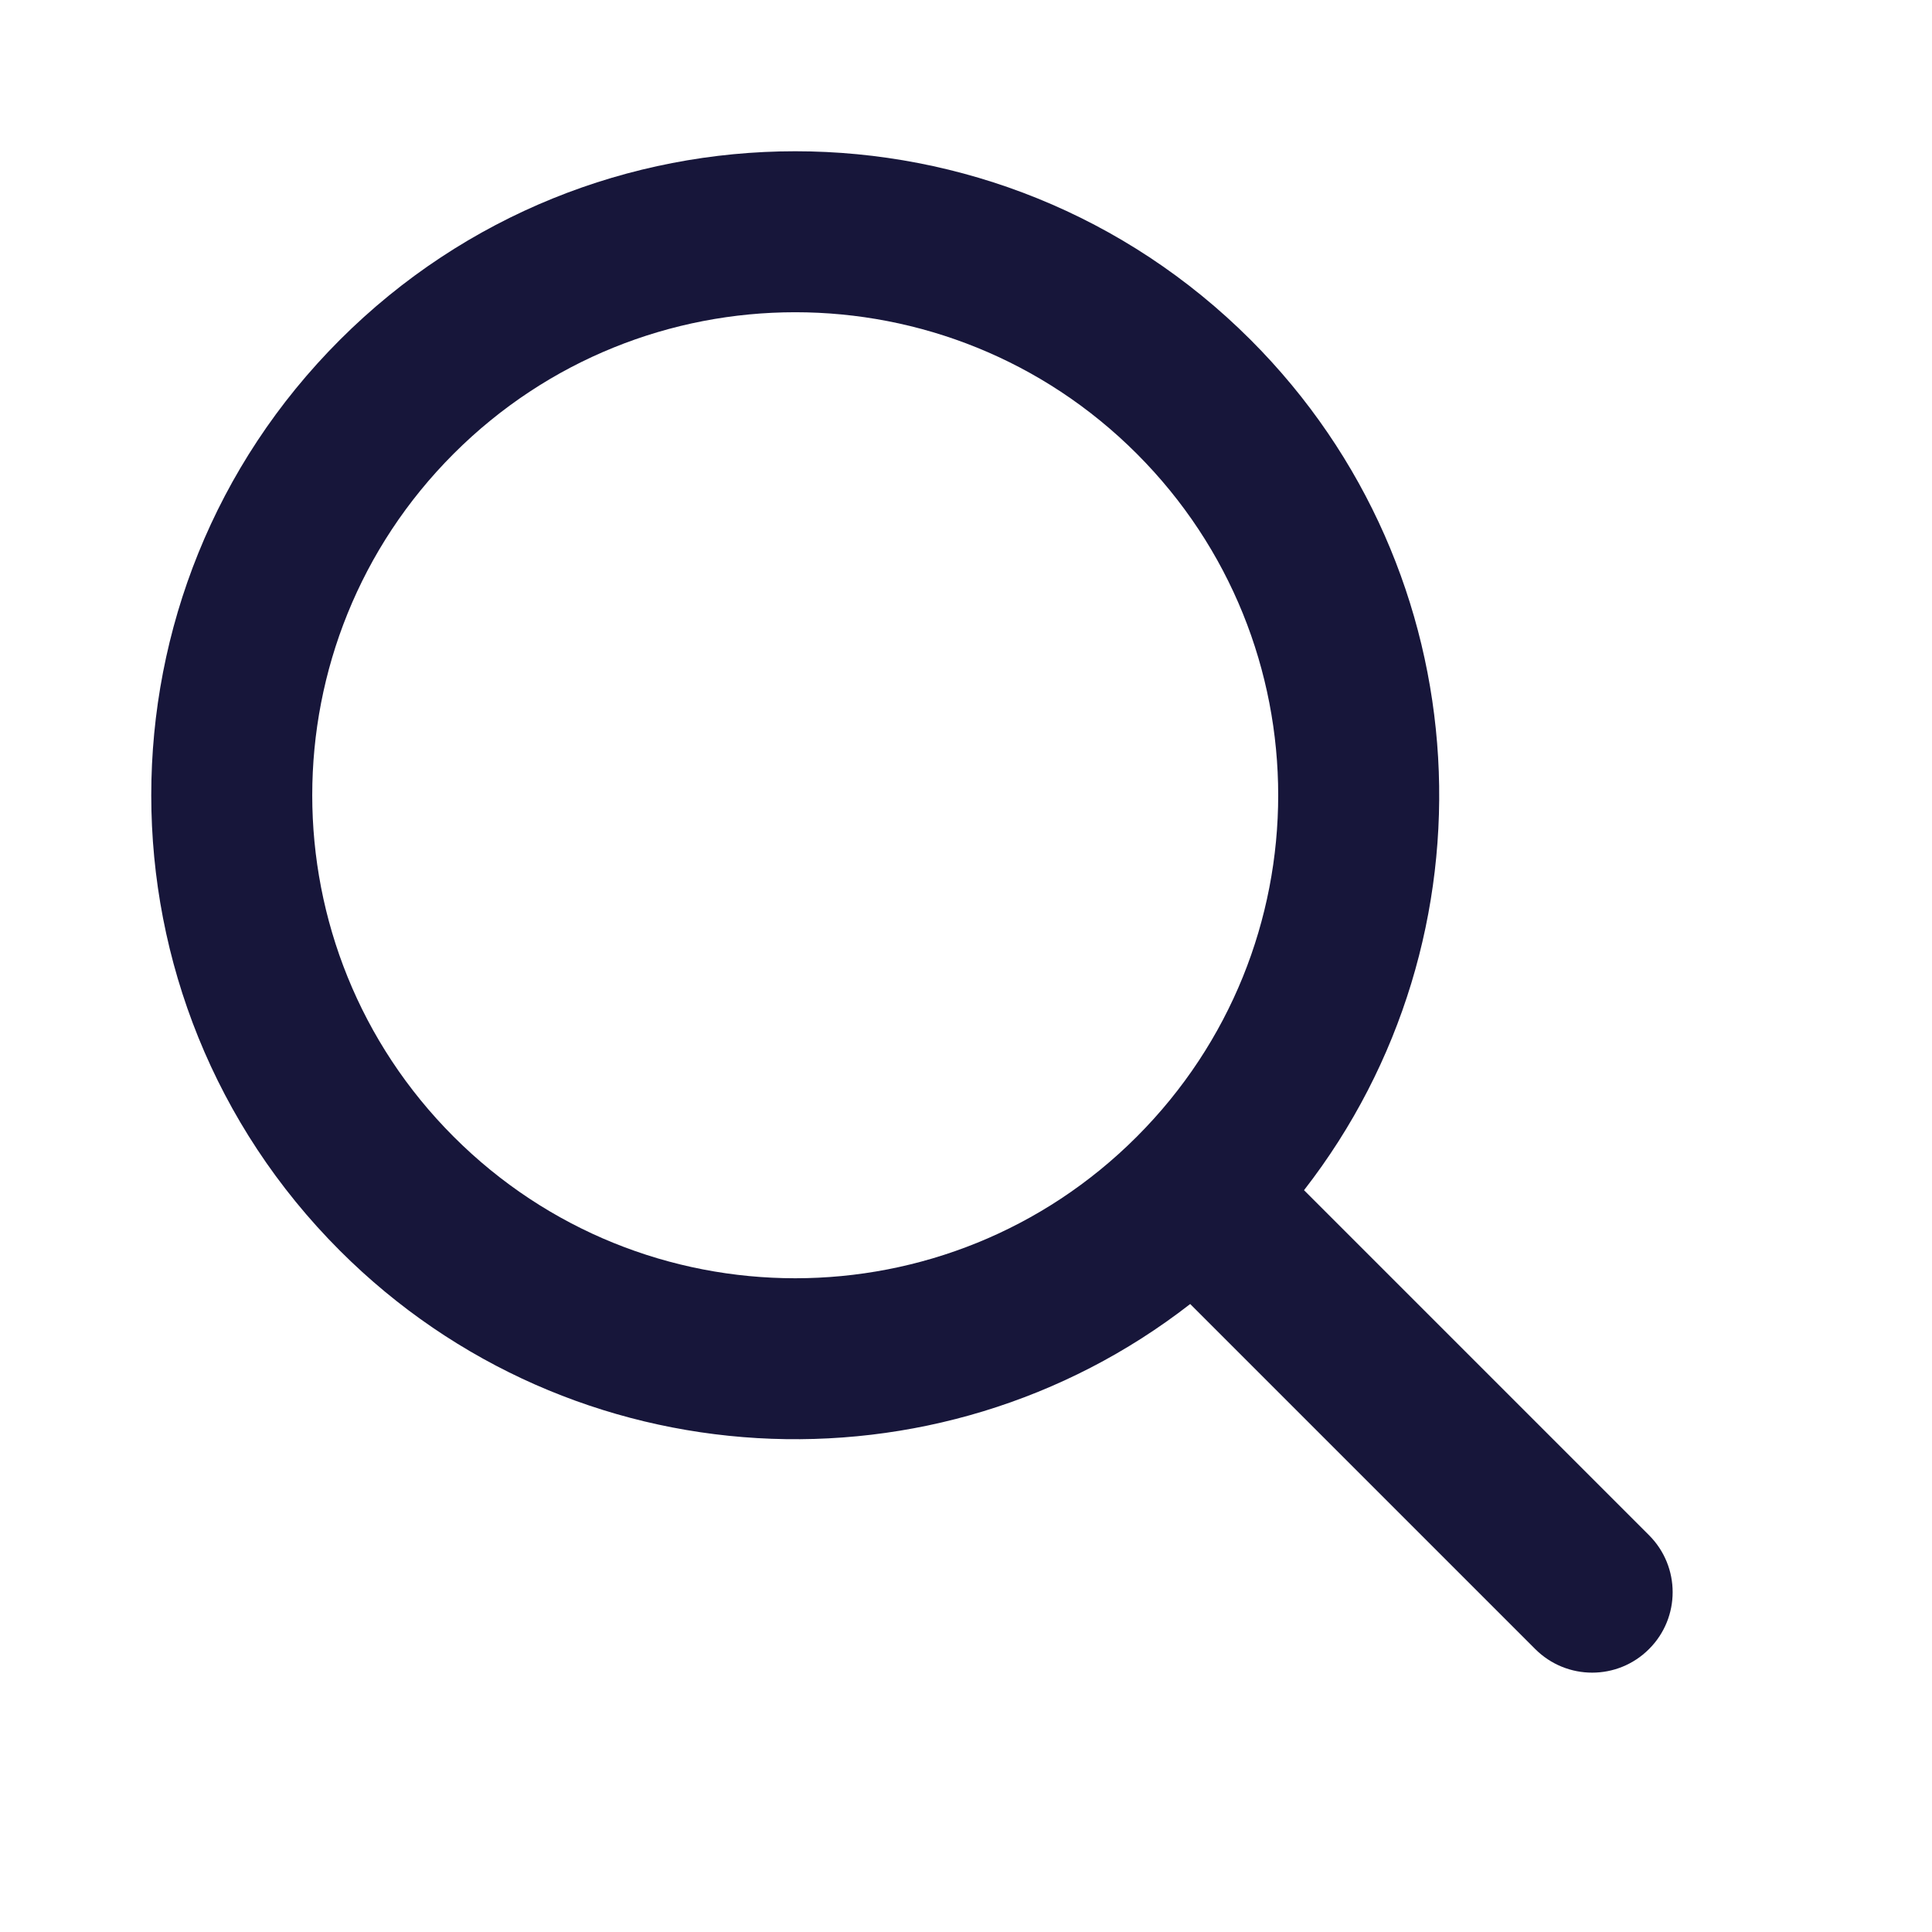
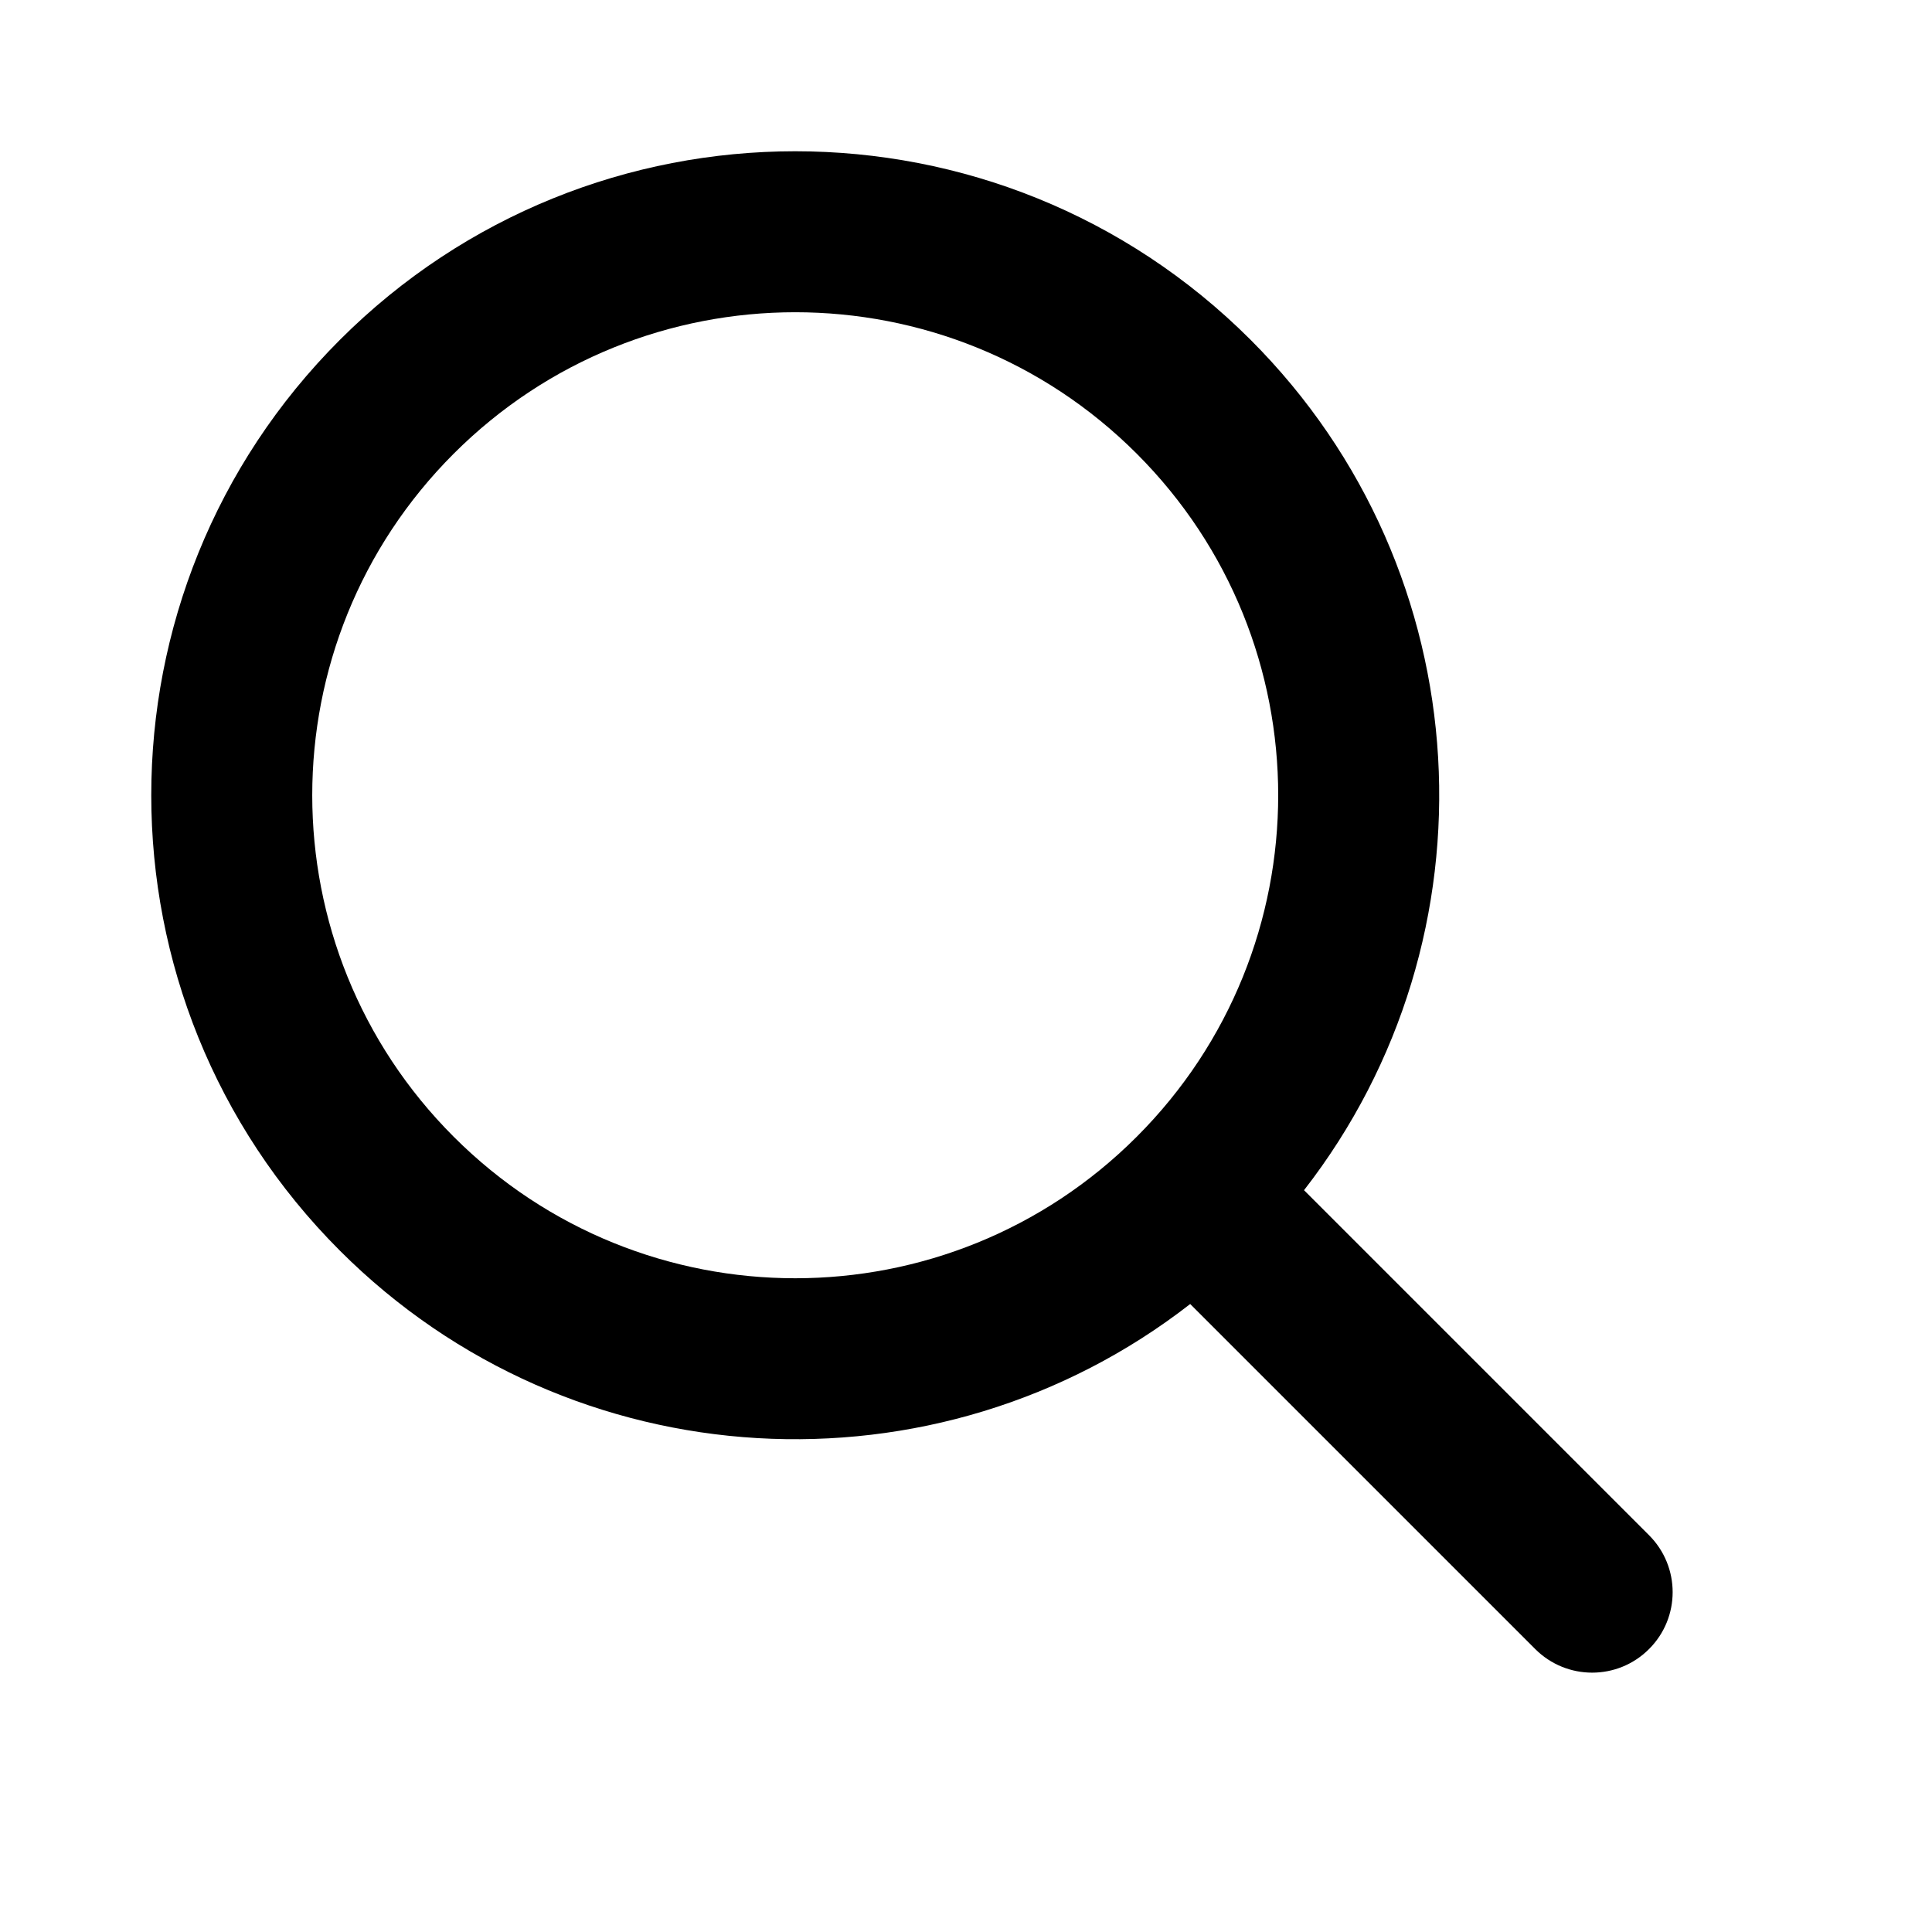
<svg xmlns="http://www.w3.org/2000/svg" width="24" height="24" viewBox="0 0 24 24" fill="none">
-   <path fill-rule="evenodd" clip-rule="evenodd" d="M14.785 16.199C11.646 18.641 7.107 18.42 4.222 15.536C1.098 12.411 1.098 7.346 4.222 4.222C7.346 1.098 12.411 1.098 15.536 4.222C18.42 7.107 18.641 11.646 16.199 14.785L20.485 19.071C20.876 19.462 20.876 20.095 20.485 20.485C20.095 20.876 19.462 20.876 19.071 20.485L14.785 16.199ZM5.636 14.121C7.979 16.465 11.778 16.465 14.121 14.121C16.464 11.778 16.464 7.979 14.121 5.636C11.778 3.293 7.979 3.293 5.636 5.636C3.293 7.979 3.293 11.778 5.636 14.121Z" fill="#17163A" />
+   <path fill-rule="evenodd" clip-rule="evenodd" d="M14.785 16.199C11.646 18.641 7.107 18.42 4.222 15.536C1.098 12.411 1.098 7.346 4.222 4.222C7.346 1.098 12.411 1.098 15.536 4.222C18.42 7.107 18.641 11.646 16.199 14.785L20.485 19.071C20.876 19.462 20.876 20.095 20.485 20.485C20.095 20.876 19.462 20.876 19.071 20.485L14.785 16.199ZM5.636 14.121C7.979 16.465 11.778 16.465 14.121 14.121C16.464 11.778 16.464 7.979 14.121 5.636C11.778 3.293 7.979 3.293 5.636 5.636C3.293 7.979 3.293 11.778 5.636 14.121Z" fill="black" />
</svg>
